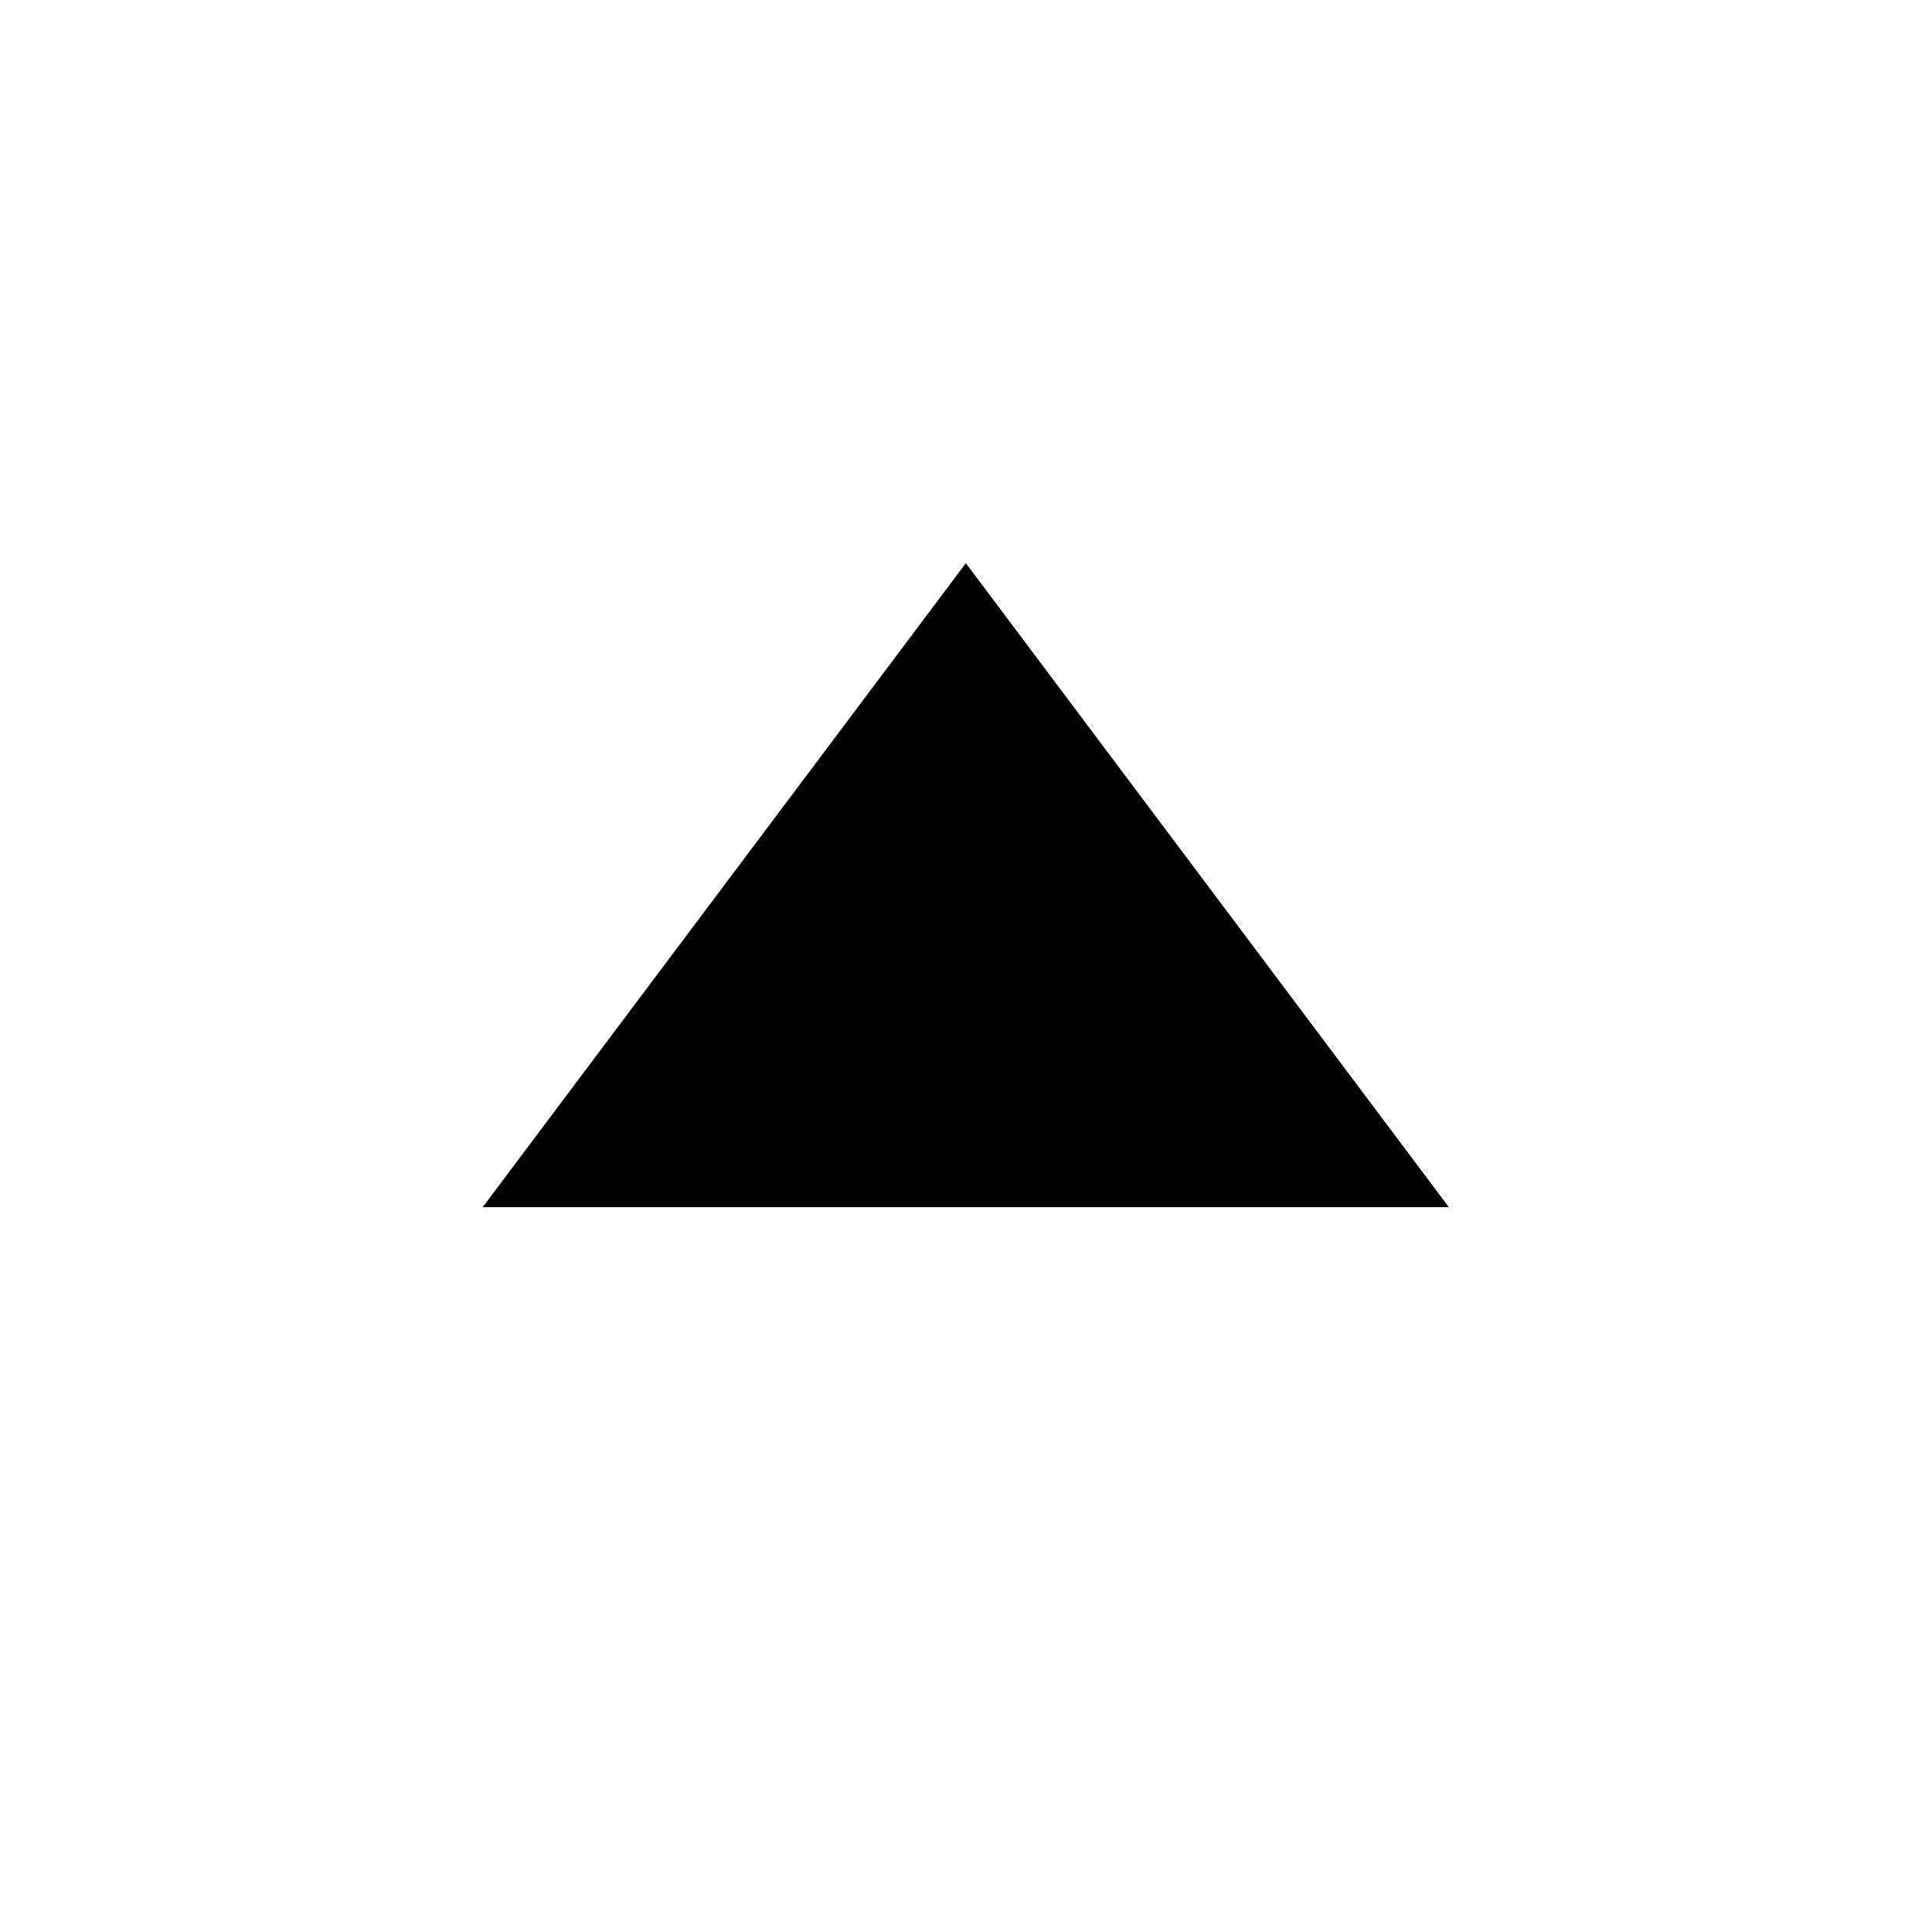
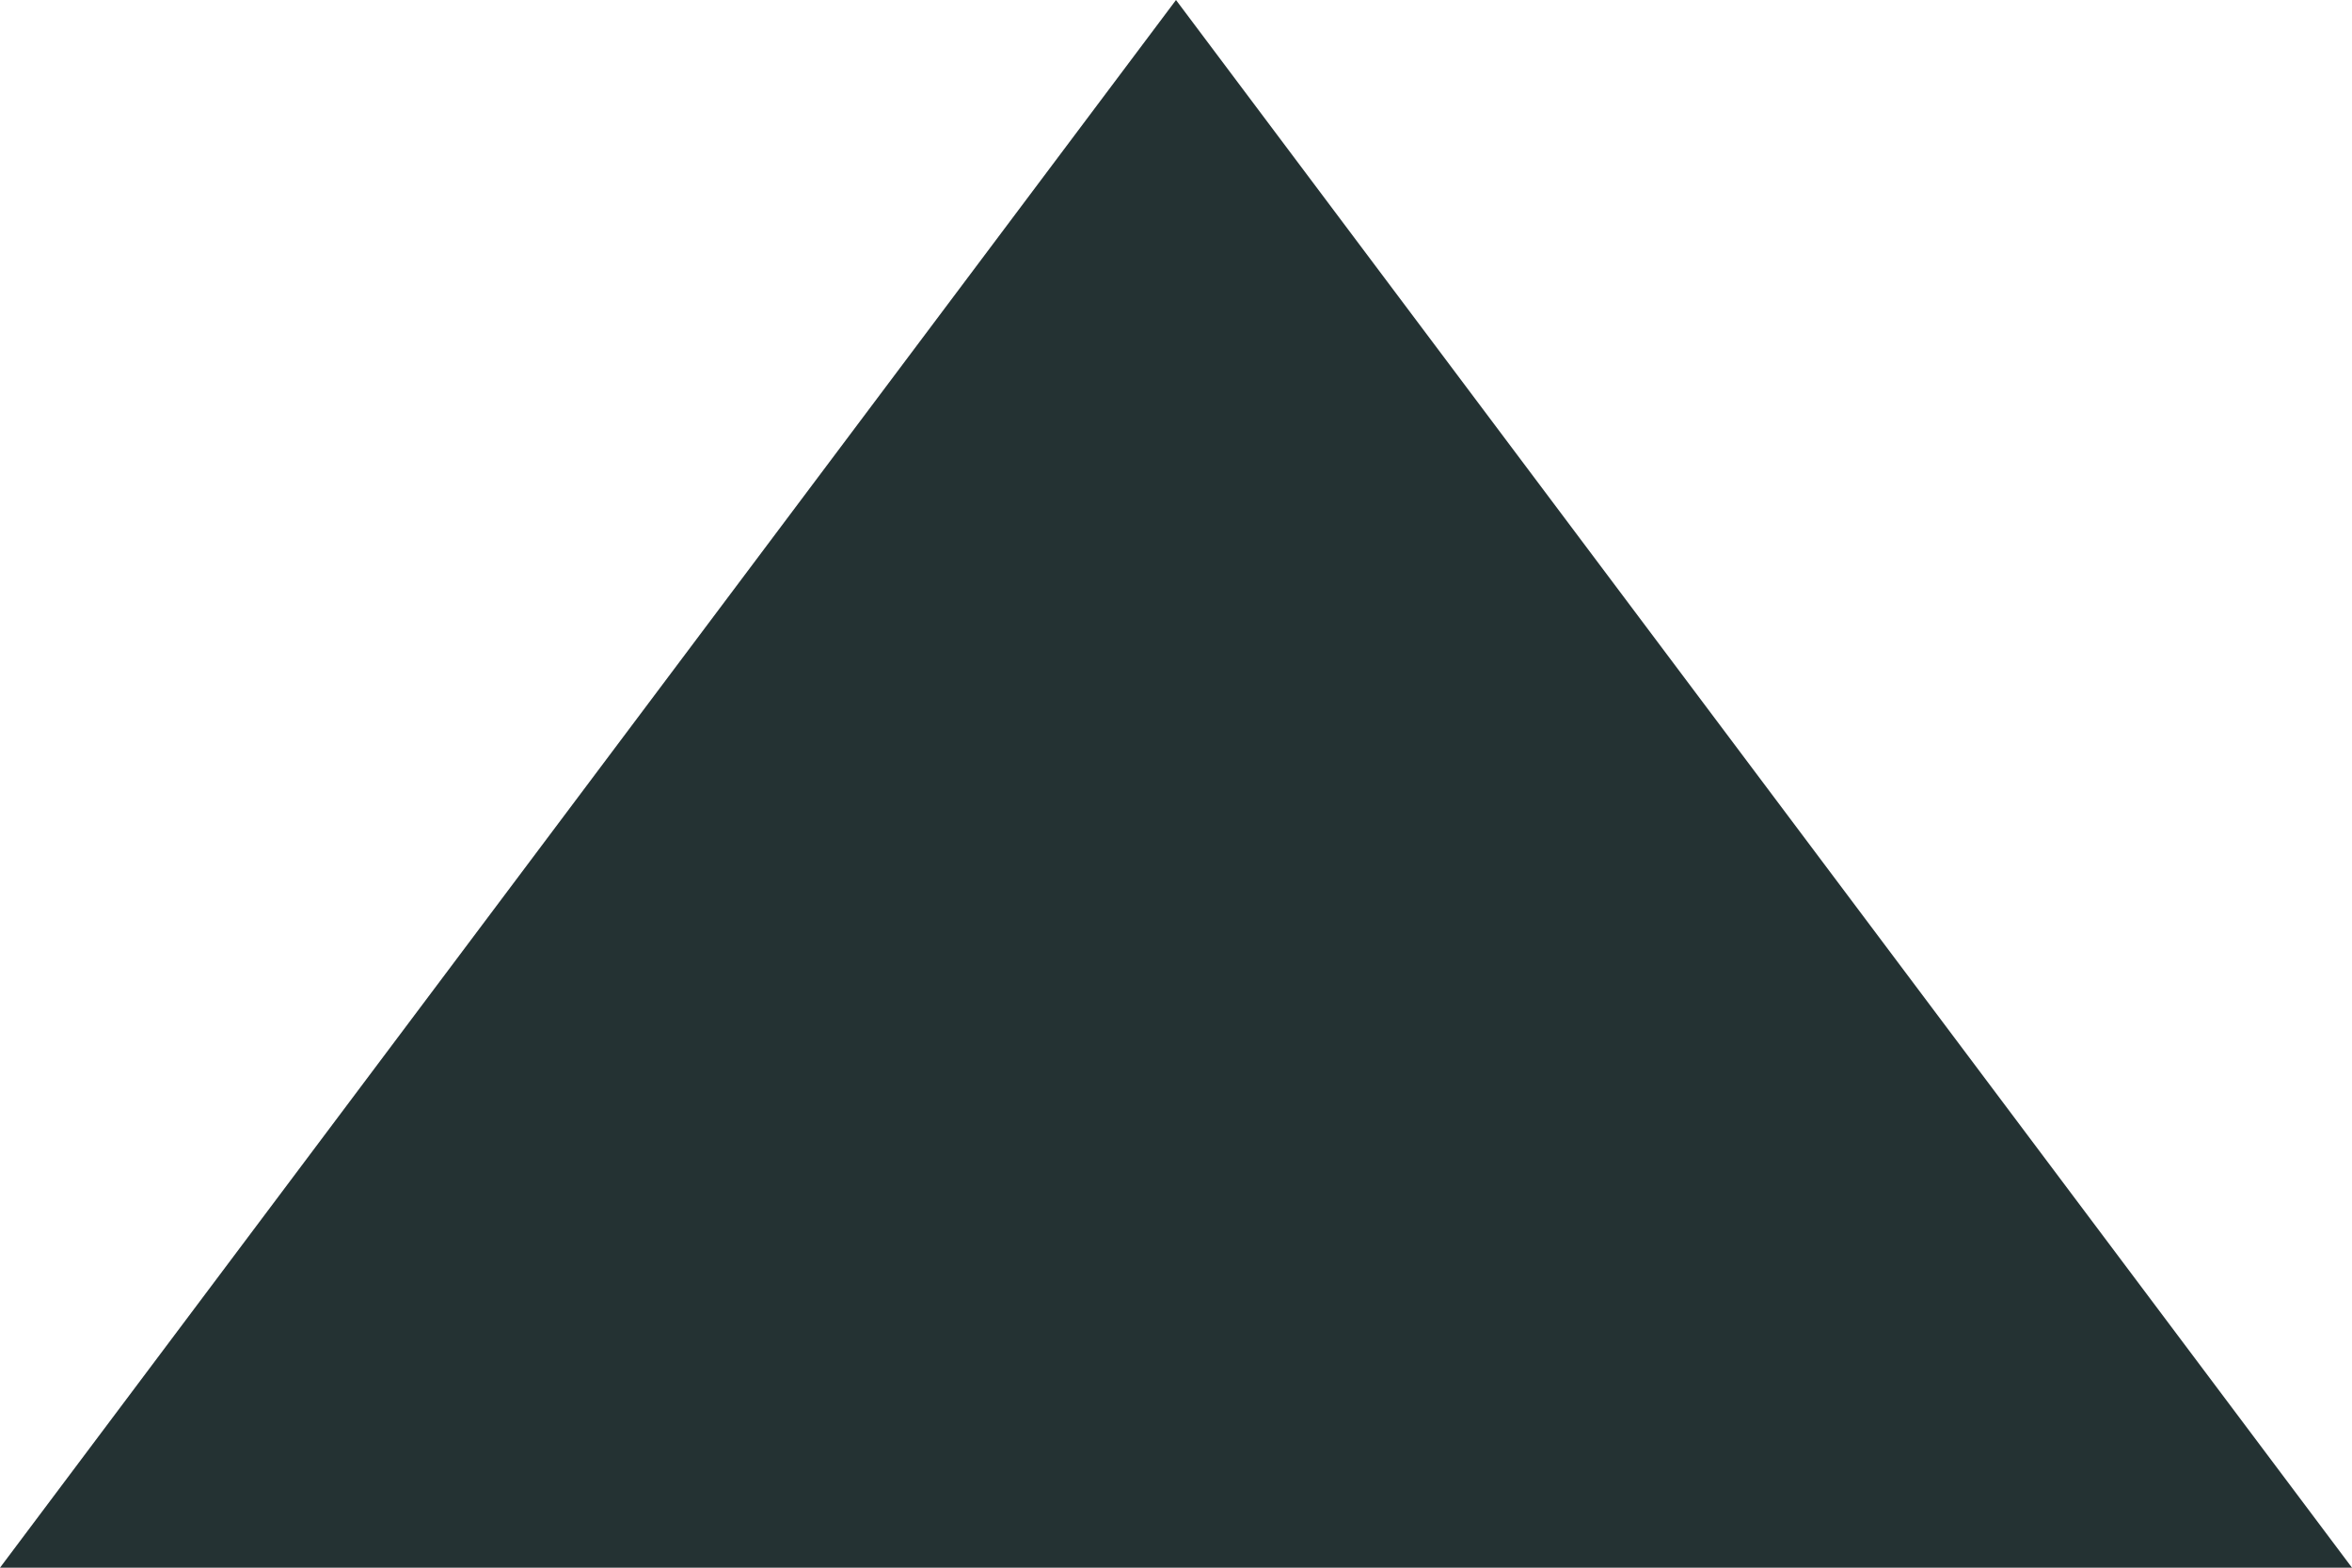
- <svg xmlns="http://www.w3.org/2000/svg" version="1.1" id="Layer_1" x="0px" y="0px" width="12px" height="12px" viewBox="0 0 12 12" enable-background="new 0 0 12 12" xml:space="preserve">
-   <g>
-     <polygon points="5.999,3.498 8.999,7.498 2.998,7.498  " />
+ <svg xmlns="http://www.w3.org/2000/svg" width="6px" height="4px" viewBox="0 0 6 4" version="1.1">
+   <defs />
+   <g id="Icon-/-Bare-/-Arrow-up" stroke="none" stroke-width="1" fill="none" fill-rule="evenodd">
+     <g id="Icon-/-Bare-/-Arrow-down" transform="translate(3, 2) rotate(180) translate(-3, -2) " fill="#243233">
+       <polygon id="Triangle" transform="translate(3, 2) scale(1, -1) translate(-3, -2) " points="3 0 6 4 0 4" />
+     </g>
  </g>
</svg>
